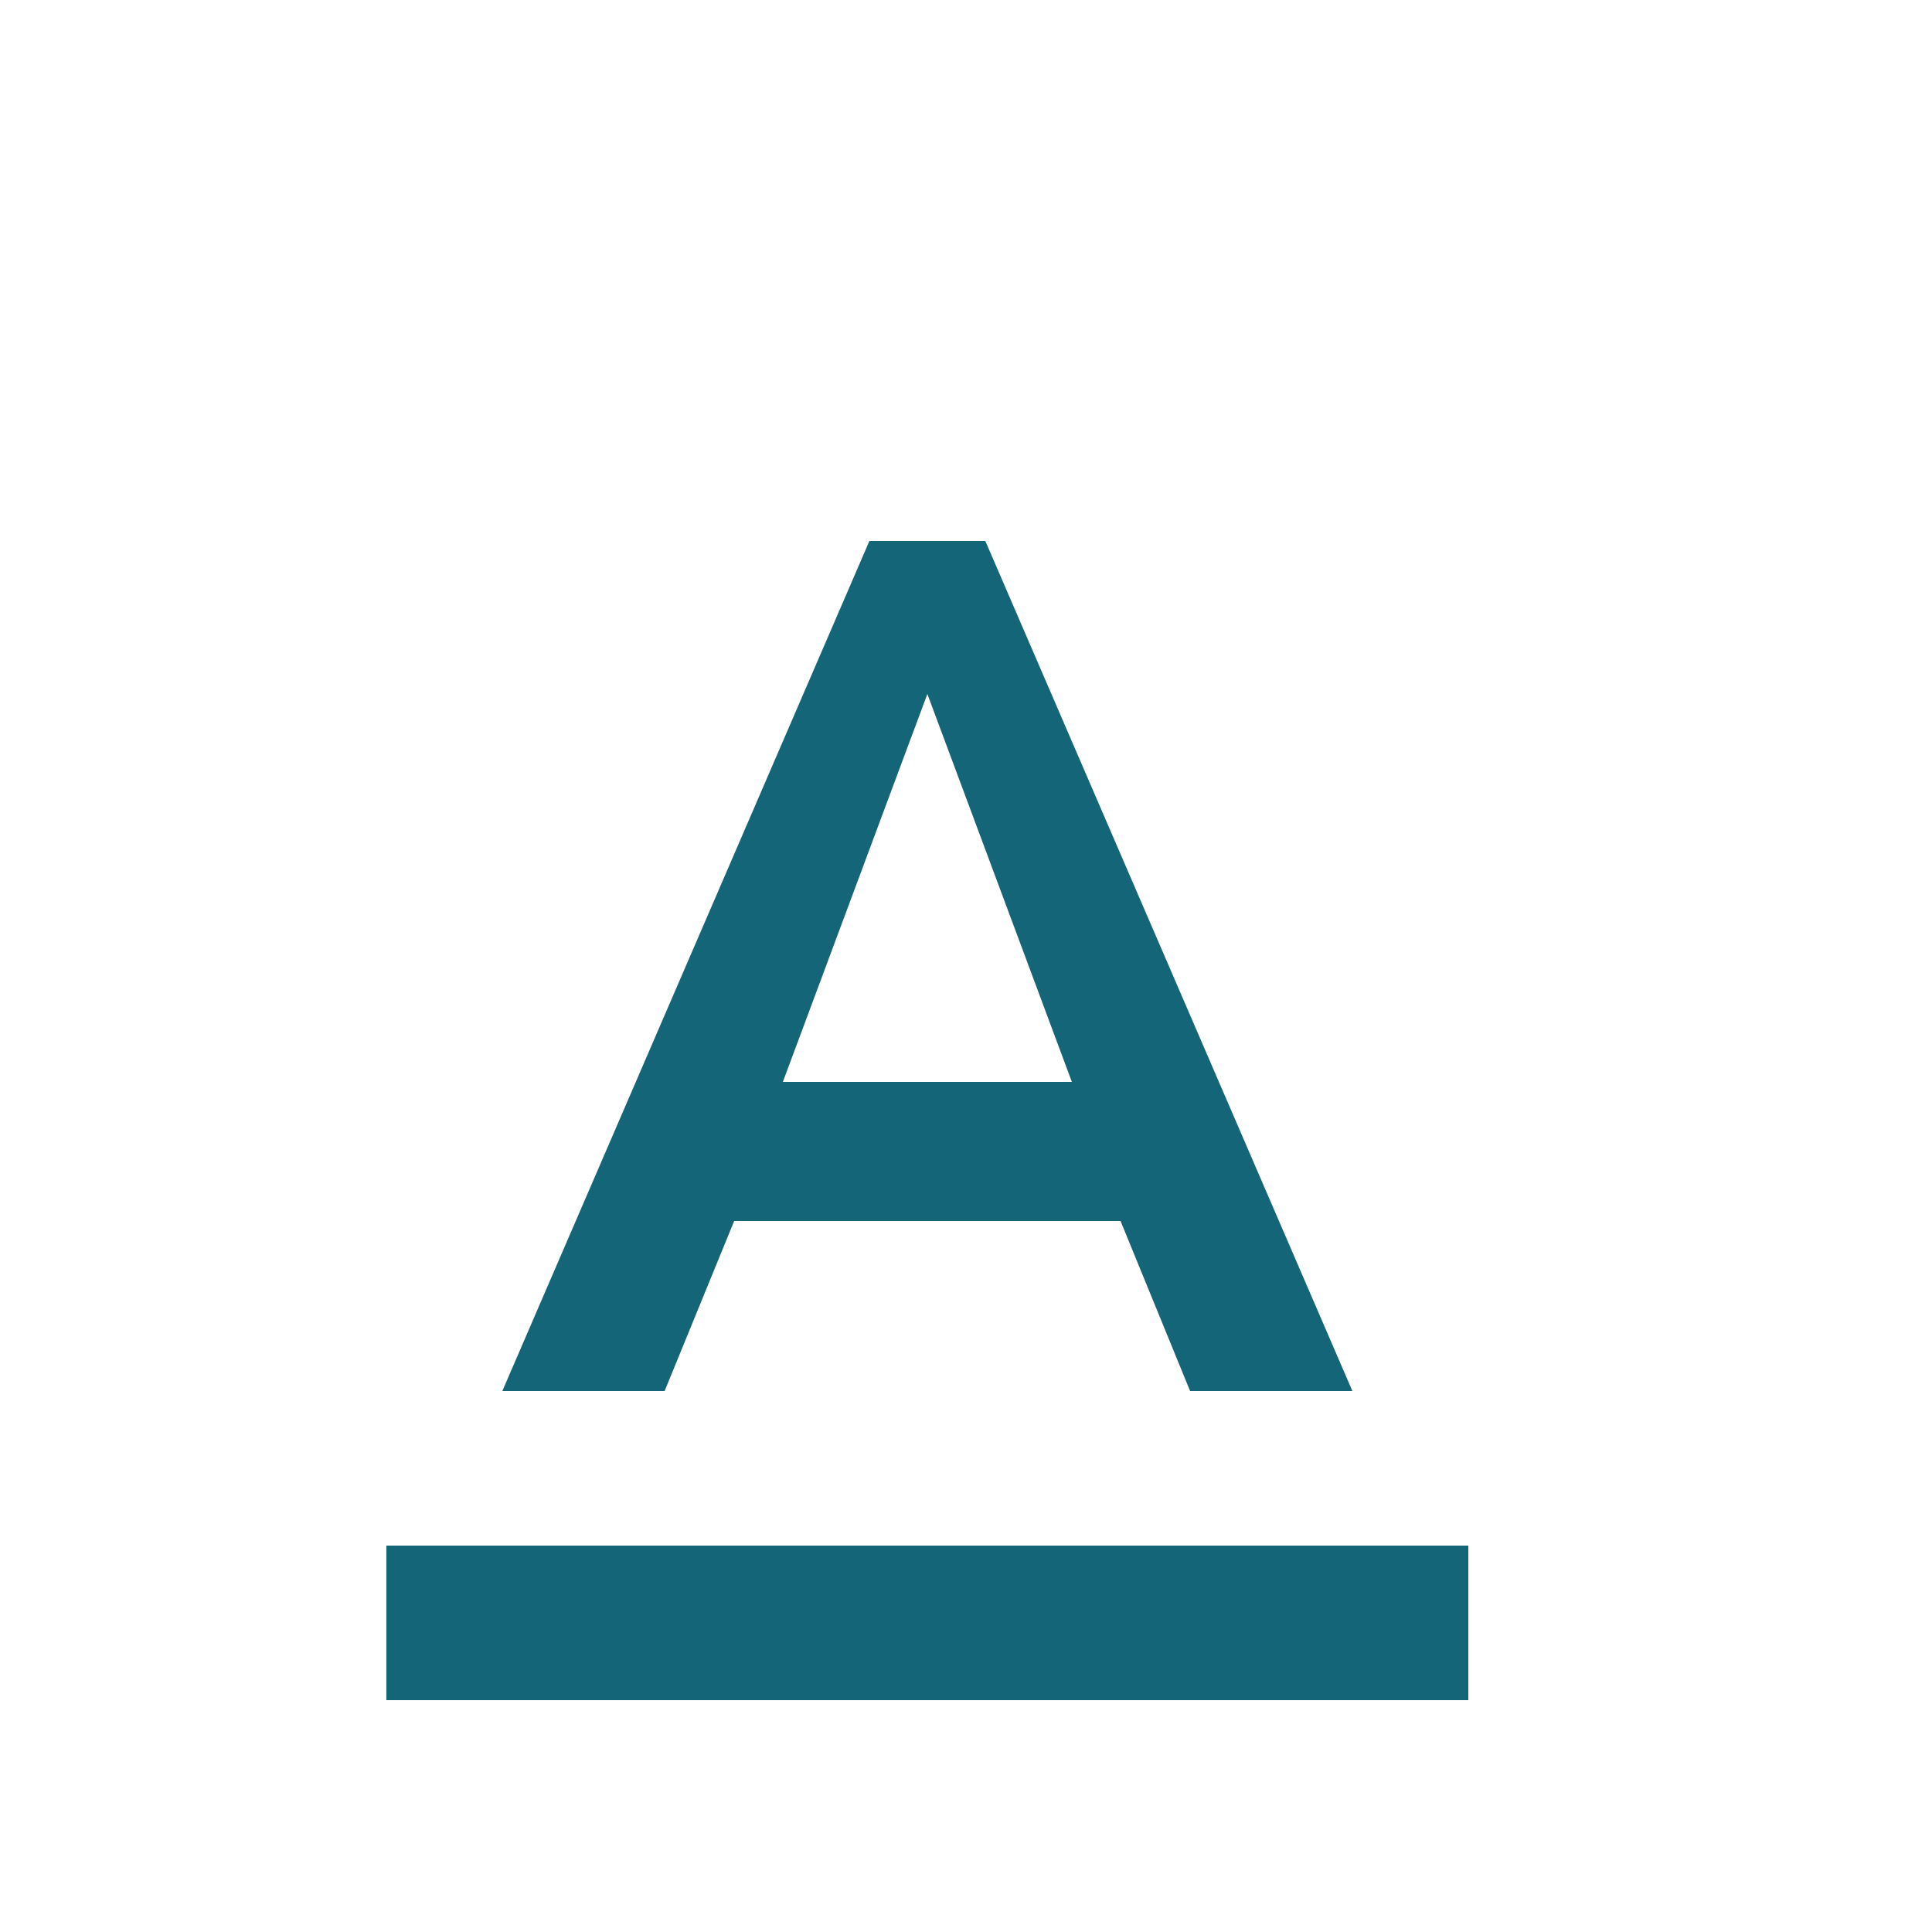
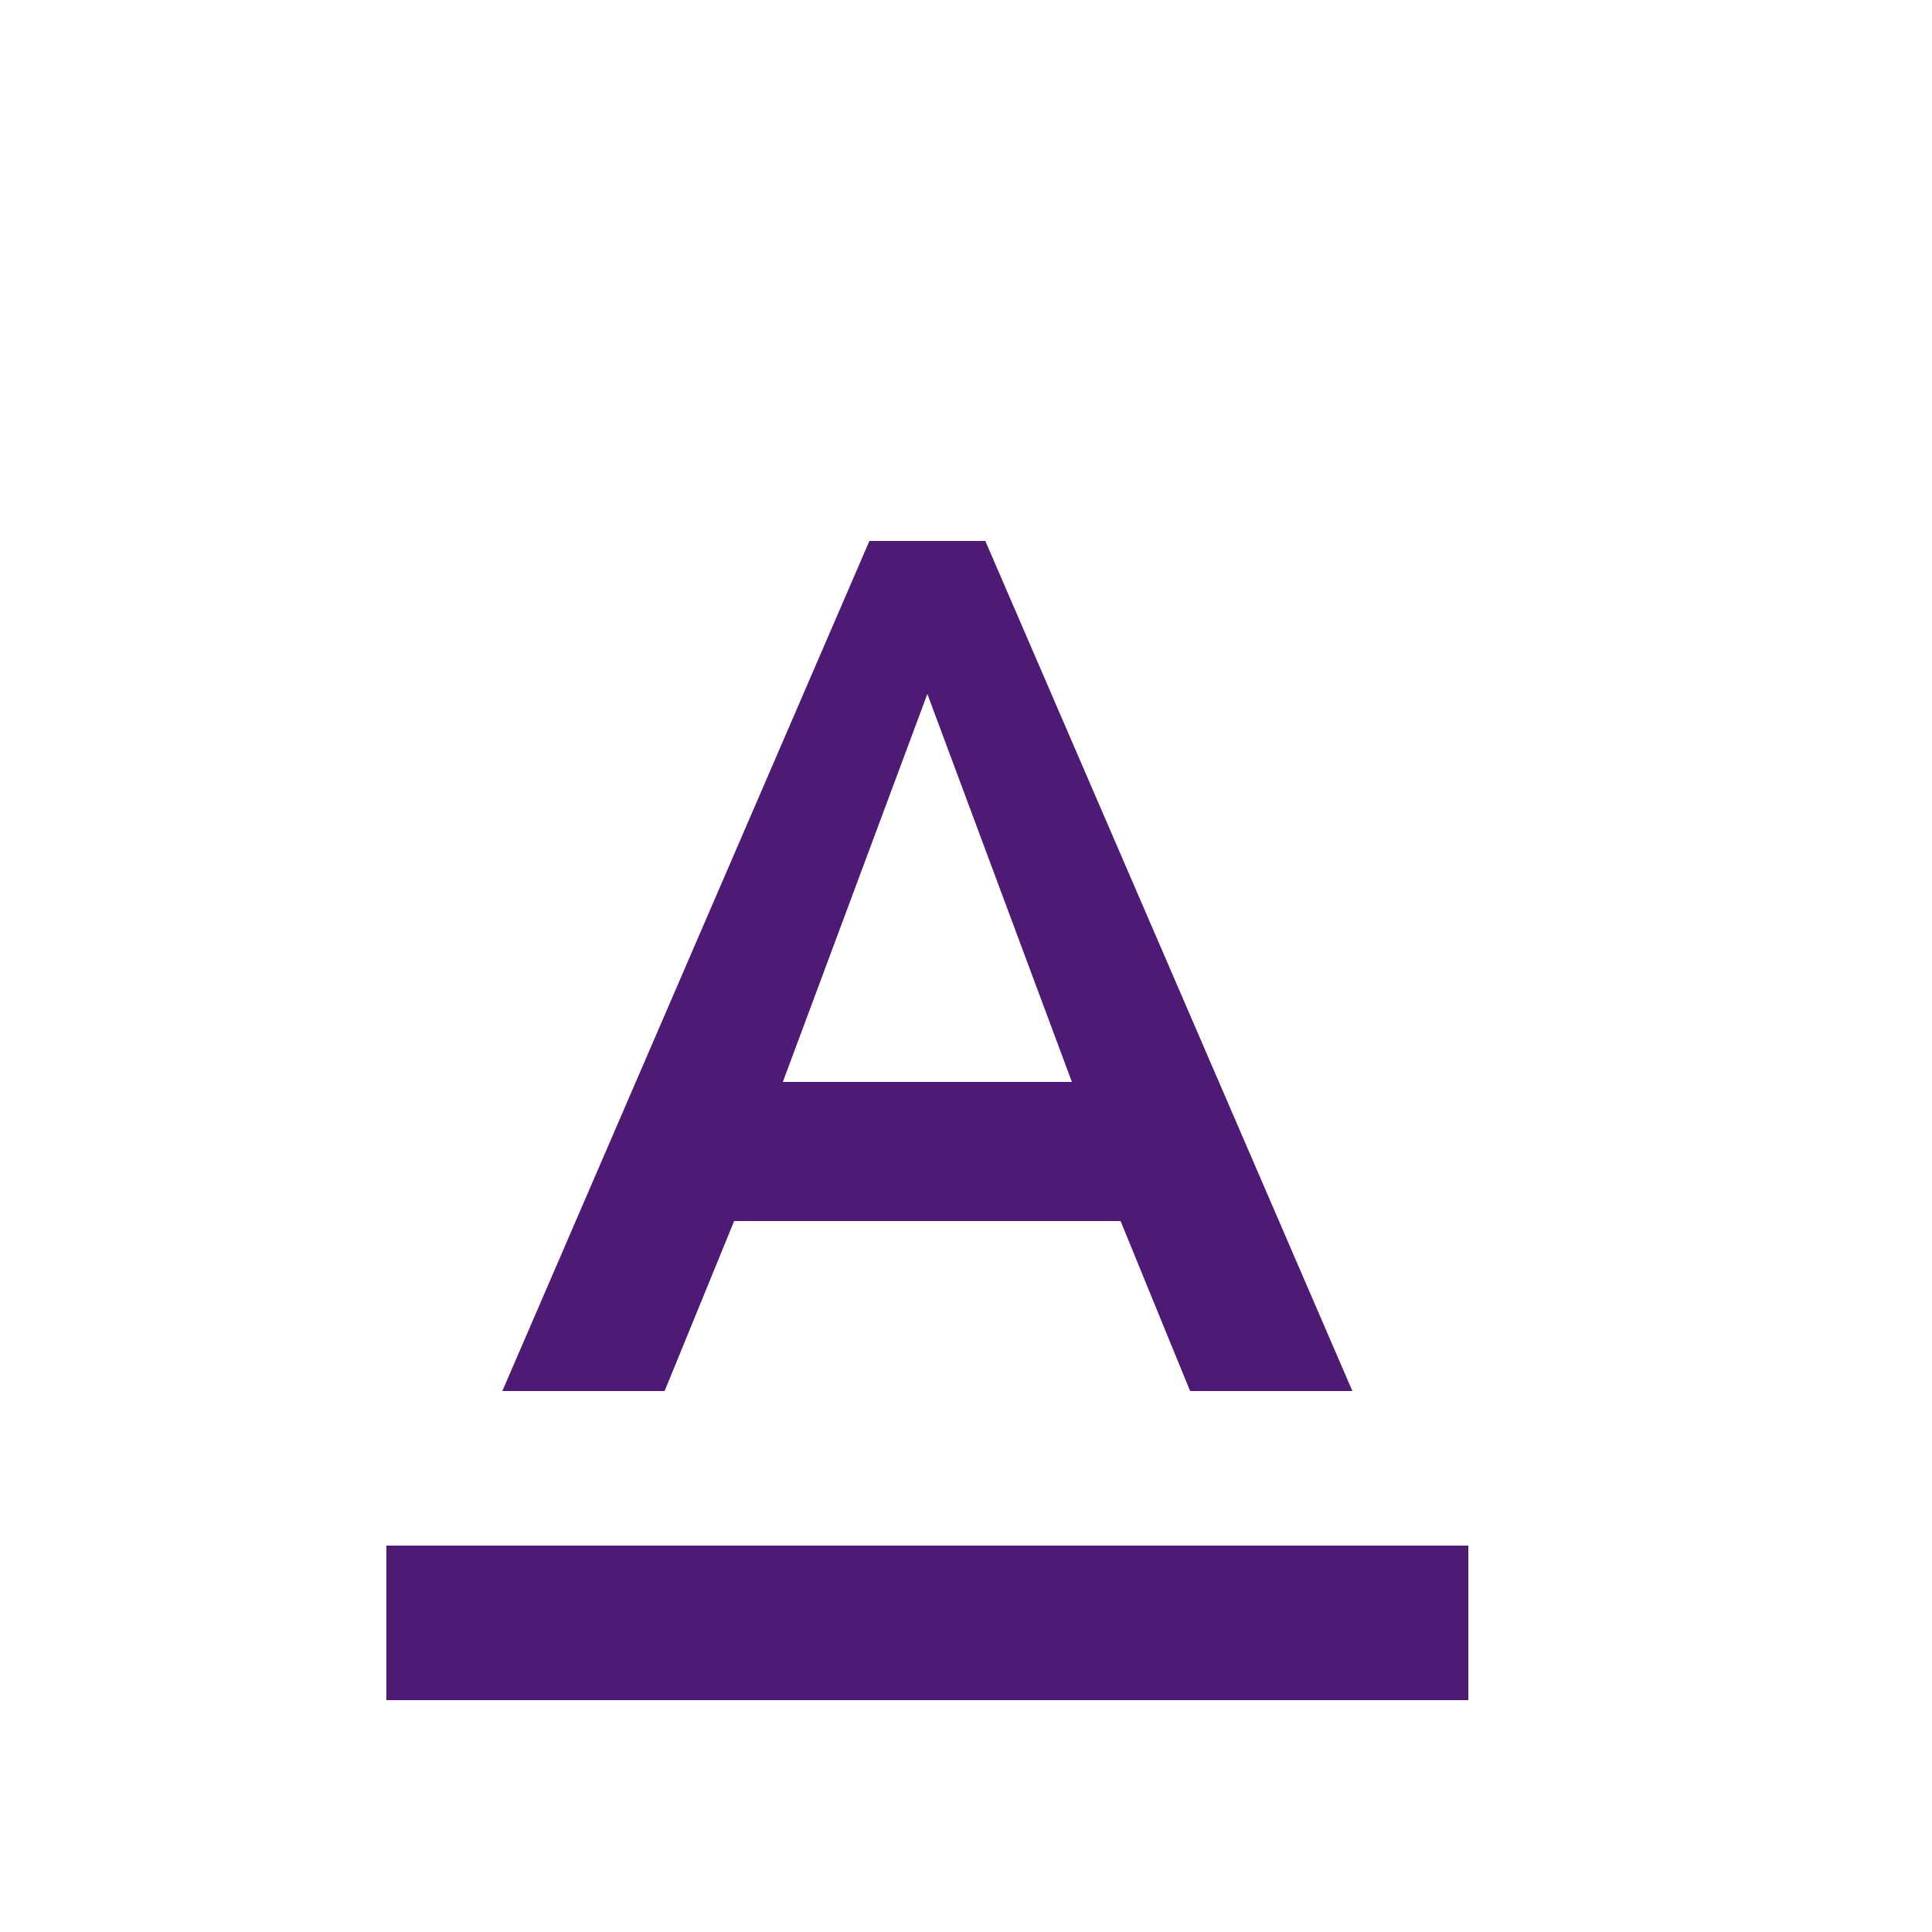
<svg xmlns="http://www.w3.org/2000/svg" width="25" height="25" viewBox="0 0 25 25">
-   <path d="M5 20v2h14v-2H5zm4.5-4.2h5l.9 2.2h2.1L12.75 7h-1.5L6.5 18h2.1l.9-2.2zM12 8.98L13.87 14h-3.74L12 8.98z" fill="#146577" fill-rule="evenodd" />
+   <path d="M5 20v2h14v-2H5zm4.5-4.2h5l.9 2.2h2.1L12.75 7h-1.5L6.5 18h2.1l.9-2.2zM12 8.98L13.87 14h-3.74L12 8.98z" fill="#4E1A74" fill-rule="evenodd" />
</svg>
